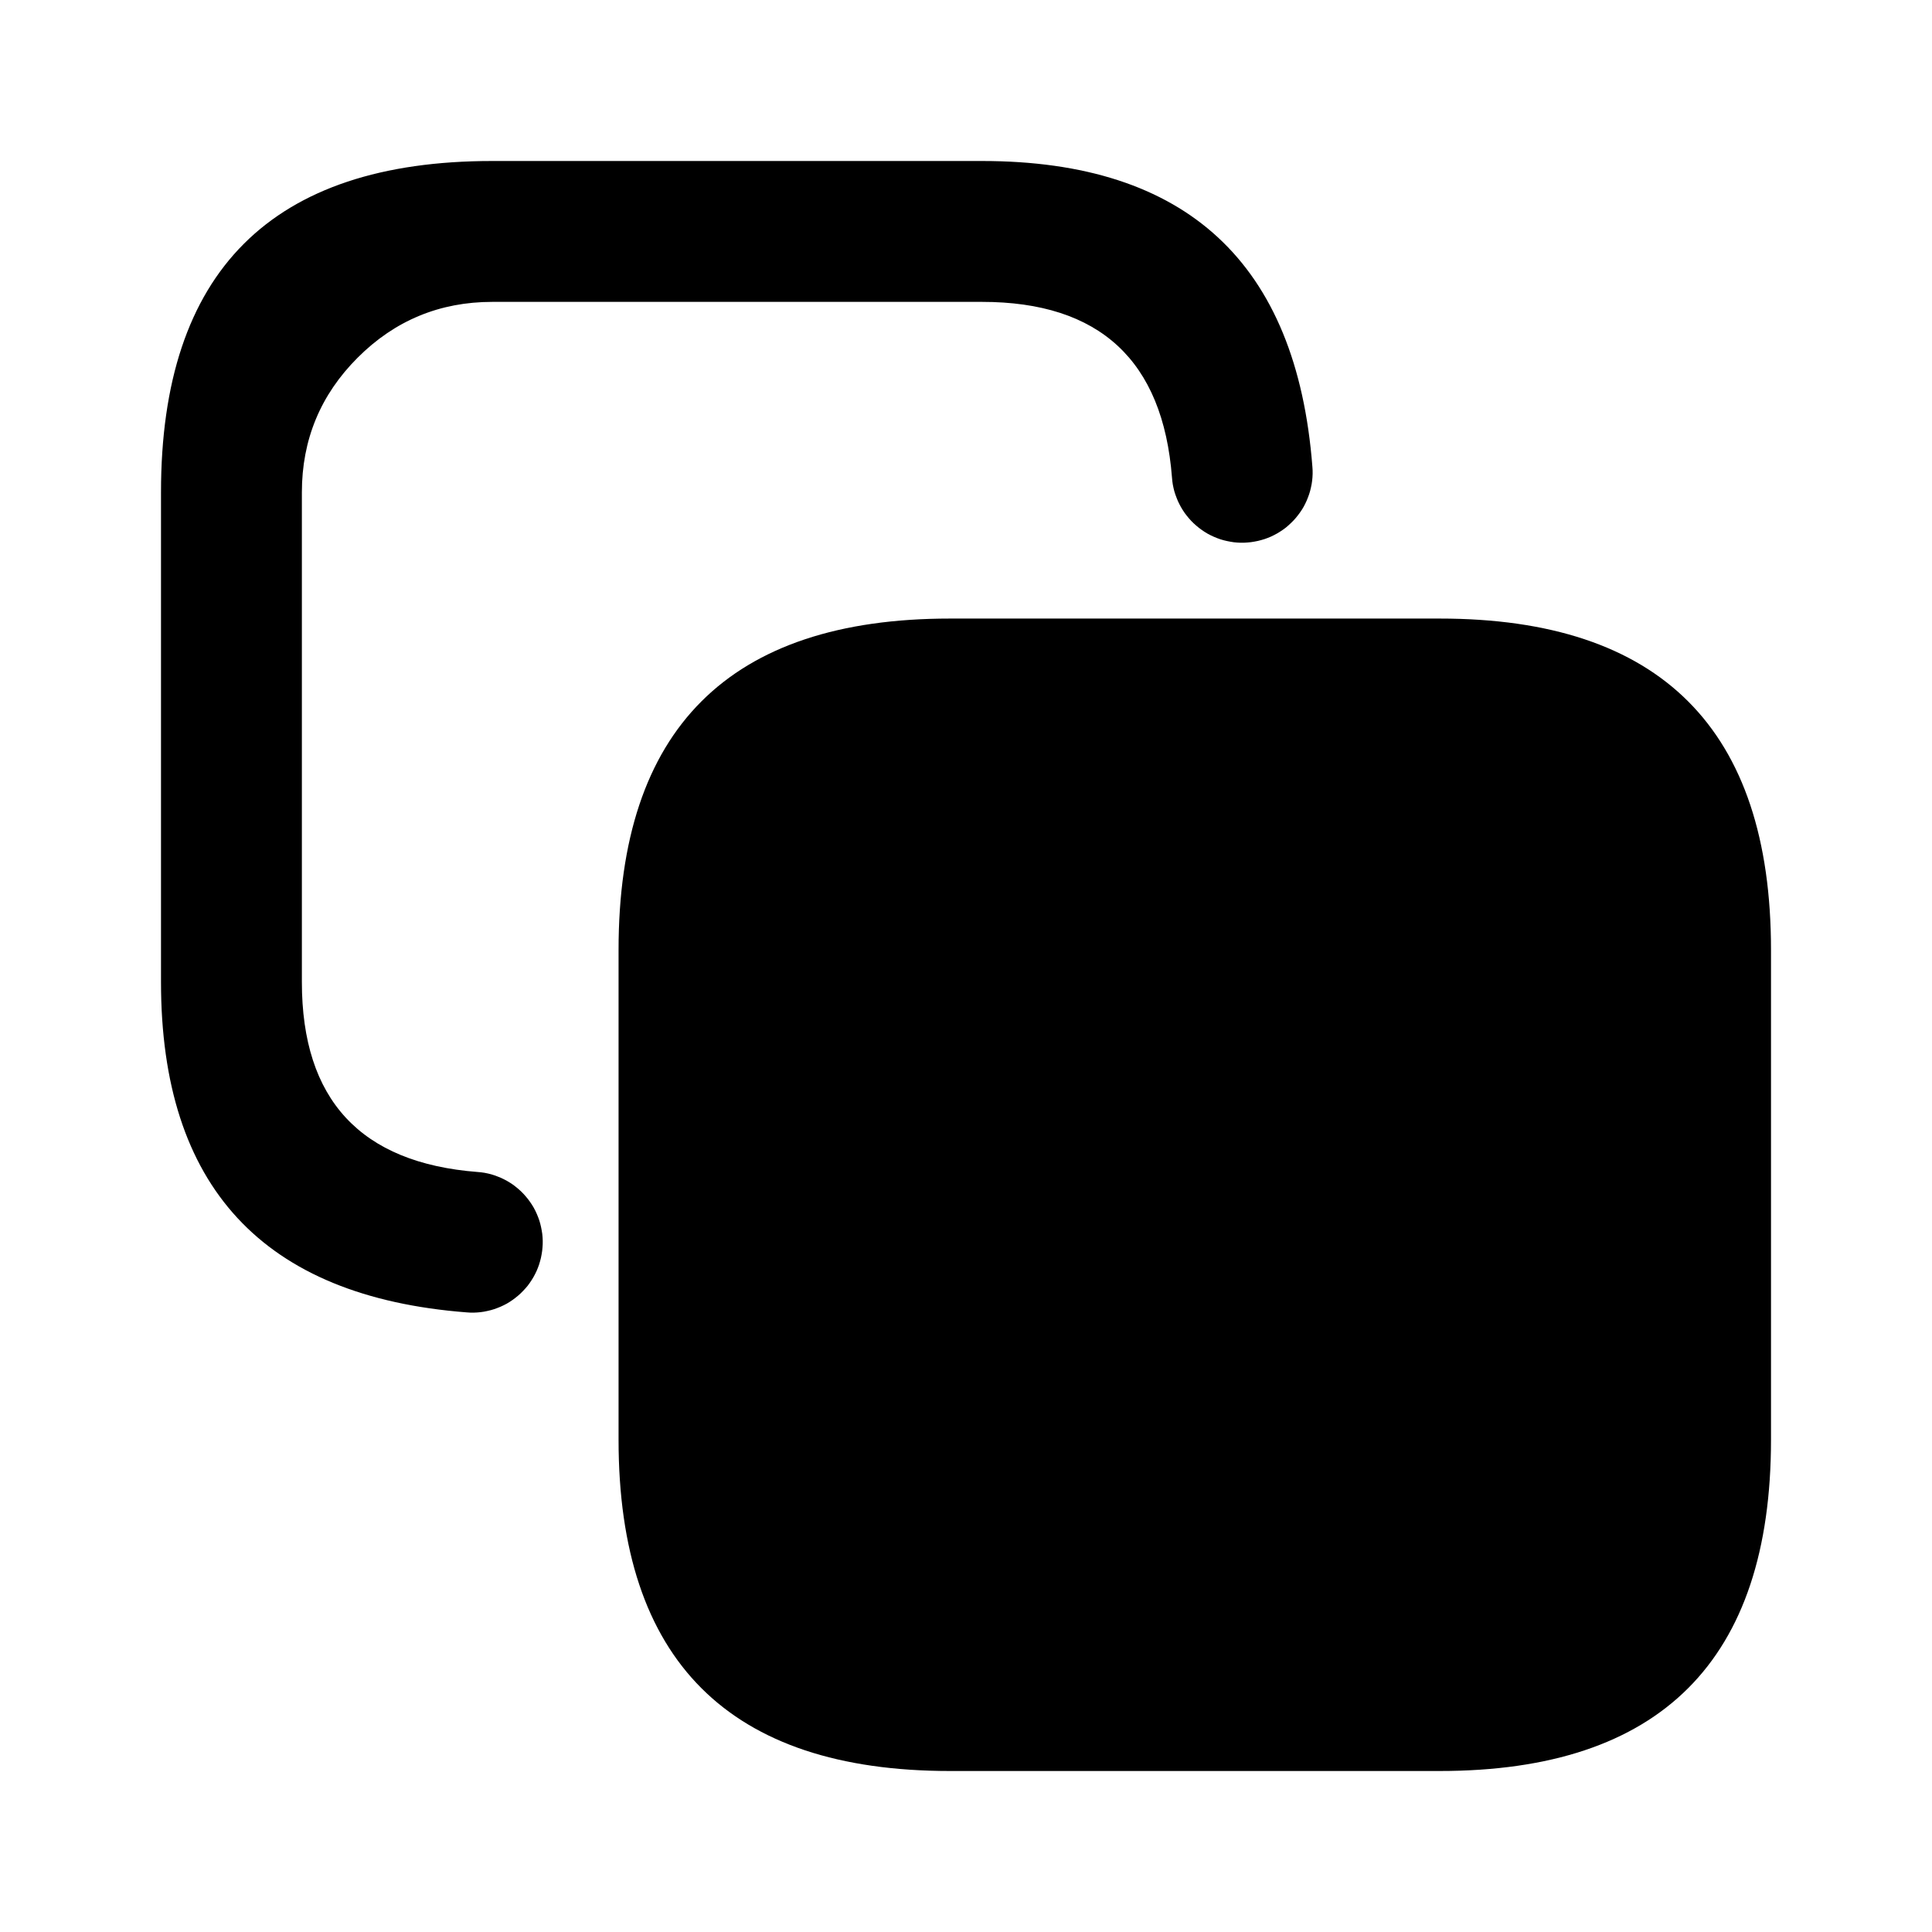
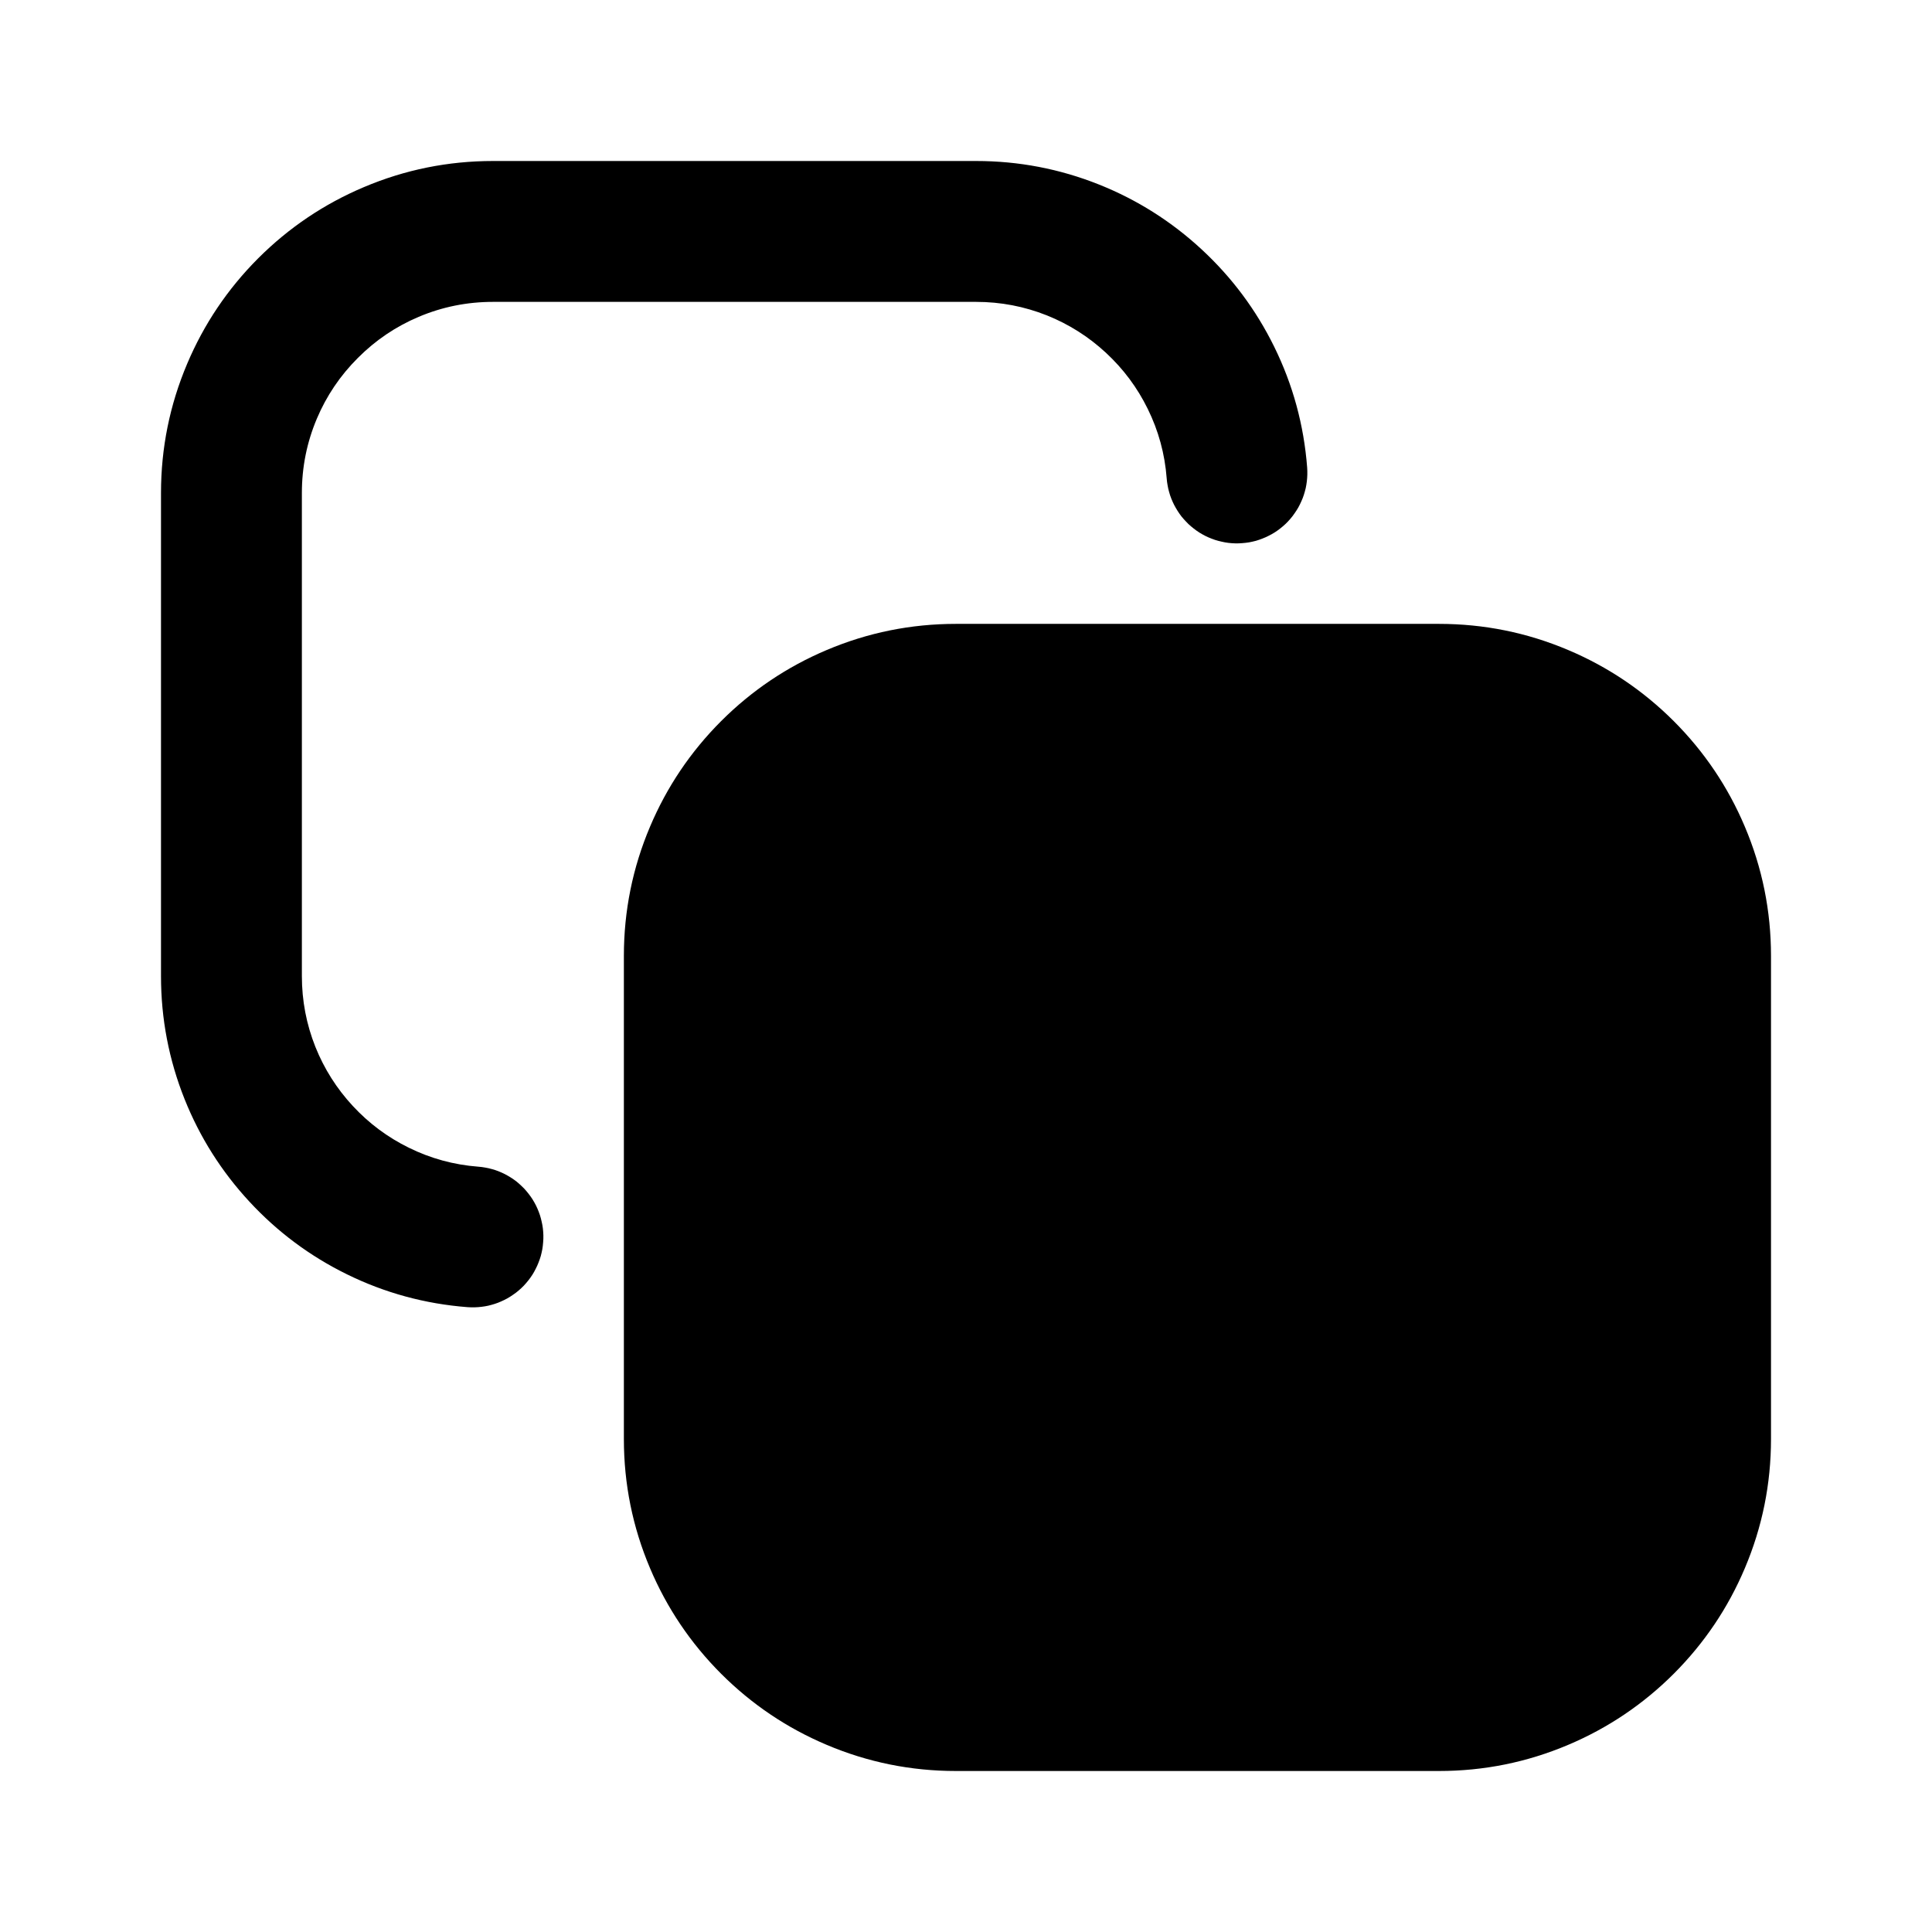
<svg xmlns="http://www.w3.org/2000/svg" viewBox="0 0 24 24" fill="currentColor" stroke="none" fill-rule="evenodd">
  <g data-part="back">
-     <path d="M5.799 16.303Q2 16.01 2 12.199V6.116Q2 2 6.116 2H12.199Q16.01 2 16.303 5.799Q16.307 5.842 16.306 5.885Q16.305 5.928 16.3 5.971Q16.295 6.014 16.285 6.056Q16.276 6.098 16.263 6.138Q16.249 6.179 16.232 6.219Q16.215 6.258 16.194 6.296Q16.173 6.333 16.148 6.368Q16.123 6.403 16.095 6.436Q16.067 6.469 16.036 6.498Q16.005 6.528 15.972 6.555Q15.938 6.581 15.902 6.604Q15.865 6.628 15.827 6.647Q15.789 6.667 15.749 6.682Q15.709 6.698 15.667 6.709Q15.626 6.721 15.583 6.728Q15.541 6.736 15.498 6.739Q15.455 6.743 15.412 6.742Q15.369 6.741 15.327 6.736Q15.284 6.73 15.242 6.721Q15.2 6.712 15.159 6.699Q15.118 6.685 15.079 6.668Q15.04 6.651 15.002 6.63Q14.965 6.609 14.93 6.584Q14.894 6.559 14.862 6.531Q14.829 6.503 14.799 6.472Q14.77 6.441 14.743 6.407Q14.716 6.374 14.693 6.337Q14.67 6.301 14.651 6.263Q14.631 6.225 14.616 6.184Q14.6 6.144 14.588 6.103Q14.577 6.062 14.569 6.019Q14.562 5.977 14.559 5.934Q14.39 3.75 12.199 3.75H6.116Q5.136 3.75 4.443 4.443Q3.75 5.136 3.75 6.116V12.199Q3.75 14.39 5.934 14.559Q5.977 14.562 6.019 14.569Q6.062 14.577 6.103 14.588Q6.144 14.6 6.184 14.616Q6.225 14.631 6.263 14.651Q6.301 14.67 6.337 14.693Q6.374 14.716 6.407 14.743Q6.441 14.77 6.472 14.799Q6.503 14.829 6.531 14.862Q6.559 14.894 6.584 14.93Q6.609 14.965 6.63 15.002Q6.651 15.04 6.668 15.079Q6.685 15.118 6.699 15.159Q6.712 15.2 6.721 15.242Q6.73 15.284 6.736 15.327Q6.741 15.369 6.742 15.412Q6.743 15.455 6.739 15.498Q6.736 15.541 6.728 15.583Q6.721 15.626 6.709 15.667Q6.698 15.709 6.682 15.749Q6.667 15.789 6.647 15.827Q6.628 15.865 6.604 15.902Q6.581 15.938 6.555 15.972Q6.528 16.005 6.498 16.036Q6.469 16.067 6.436 16.095Q6.403 16.123 6.368 16.148Q6.333 16.173 6.296 16.194Q6.258 16.215 6.219 16.232Q6.179 16.249 6.138 16.263Q6.098 16.276 6.056 16.285Q6.014 16.295 5.971 16.3Q5.928 16.305 5.885 16.306Q5.842 16.307 5.799 16.303Z" />
+     <path d="M5.808 16.238Q5.015 16.177 4.306 15.828Q3.619 15.49 3.098 14.927Q2.577 14.364 2.293 13.654Q2 12.92 2 12.125V6.125Q2 5.286 2.325 4.519Q2.638 3.779 3.208 3.208Q3.779 2.638 4.519 2.325Q5.286 2 6.125 2H12.125Q12.92 2 13.654 2.293Q14.364 2.577 14.927 3.098Q15.49 3.619 15.828 4.306Q16.177 5.015 16.238 5.808Q16.241 5.851 16.24 5.894Q16.239 5.937 16.234 5.979Q16.229 6.022 16.22 6.064Q16.21 6.106 16.197 6.147Q16.184 6.188 16.166 6.227Q16.149 6.266 16.128 6.304Q16.107 6.341 16.082 6.376Q16.058 6.412 16.03 6.444Q16.002 6.477 15.971 6.507Q15.94 6.536 15.906 6.563Q15.872 6.59 15.836 6.613Q15.8 6.636 15.761 6.655Q15.723 6.675 15.683 6.69Q15.643 6.706 15.602 6.718Q15.56 6.729 15.518 6.737Q15.476 6.744 15.433 6.747Q15.39 6.751 15.347 6.75Q15.304 6.749 15.261 6.744Q15.219 6.739 15.177 6.729Q15.135 6.72 15.094 6.707Q15.053 6.693 15.013 6.676Q14.974 6.659 14.937 6.638Q14.899 6.617 14.864 6.592Q14.829 6.567 14.796 6.539Q14.763 6.512 14.734 6.48Q14.704 6.449 14.677 6.416Q14.651 6.382 14.628 6.346Q14.605 6.309 14.585 6.271Q14.566 6.233 14.55 6.193Q14.534 6.153 14.523 6.111Q14.511 6.07 14.504 6.027Q14.496 5.985 14.493 5.942Q14.458 5.485 14.257 5.078Q14.063 4.683 13.738 4.382Q13.414 4.082 13.005 3.918Q12.583 3.75 12.125 3.75H6.125Q5.641 3.75 5.201 3.936Q4.775 4.116 4.446 4.446Q4.116 4.775 3.936 5.201Q3.75 5.641 3.75 6.125V12.125Q3.75 12.583 3.918 13.005Q4.082 13.414 4.382 13.738Q4.683 14.063 5.078 14.257Q5.485 14.458 5.942 14.493Q5.985 14.496 6.027 14.504Q6.07 14.511 6.111 14.523Q6.153 14.534 6.193 14.55Q6.233 14.566 6.271 14.585Q6.309 14.605 6.346 14.628Q6.382 14.651 6.416 14.677Q6.449 14.704 6.48 14.734Q6.512 14.763 6.539 14.796Q6.567 14.829 6.592 14.864Q6.617 14.899 6.638 14.937Q6.659 14.974 6.676 15.013Q6.693 15.053 6.707 15.094Q6.72 15.135 6.729 15.177Q6.739 15.219 6.744 15.261Q6.749 15.304 6.75 15.347Q6.751 15.39 6.747 15.433Q6.744 15.476 6.737 15.518Q6.729 15.56 6.718 15.602Q6.706 15.643 6.69 15.683Q6.675 15.723 6.655 15.761Q6.636 15.8 6.613 15.836Q6.59 15.872 6.563 15.906Q6.536 15.94 6.507 15.971Q6.477 16.002 6.444 16.03Q6.412 16.058 6.376 16.082Q6.341 16.107 6.304 16.128Q6.266 16.149 6.227 16.166Q6.188 16.184 6.147 16.197Q6.106 16.21 6.064 16.22Q6.022 16.229 5.979 16.234Q5.937 16.239 5.894 16.24Q5.851 16.241 5.808 16.238Z" />
  </g>
  <g data-part="front">
-     <path d="M11.801 7.684H17.884Q22 7.684 22 11.801V17.884Q22 22 17.884 22H11.801Q7.684 22 7.684 17.884V11.801Q7.684 7.684 11.801 7.684Z" />
+     <path d="M11.875 7.75H17.875Q18.714 7.75 19.481 8.075Q20.221 8.388 20.792 8.958Q21.362 9.529 21.675 10.269Q22 11.036 22 11.875V17.875Q22 18.714 21.675 19.481Q21.362 20.221 20.792 20.792Q20.221 21.362 19.481 21.675Q18.714 22 17.875 22H11.875Q11.036 22 10.269 21.675Q9.529 21.362 8.958 20.792Q8.388 20.221 8.075 19.481Q7.75 18.714 7.75 17.875V11.875Q7.75 11.036 8.075 10.269Q8.388 9.529 8.958 8.958Q9.529 8.388 10.269 8.075Q11.036 7.75 11.875 7.75Z" />
  </g>
</svg>
